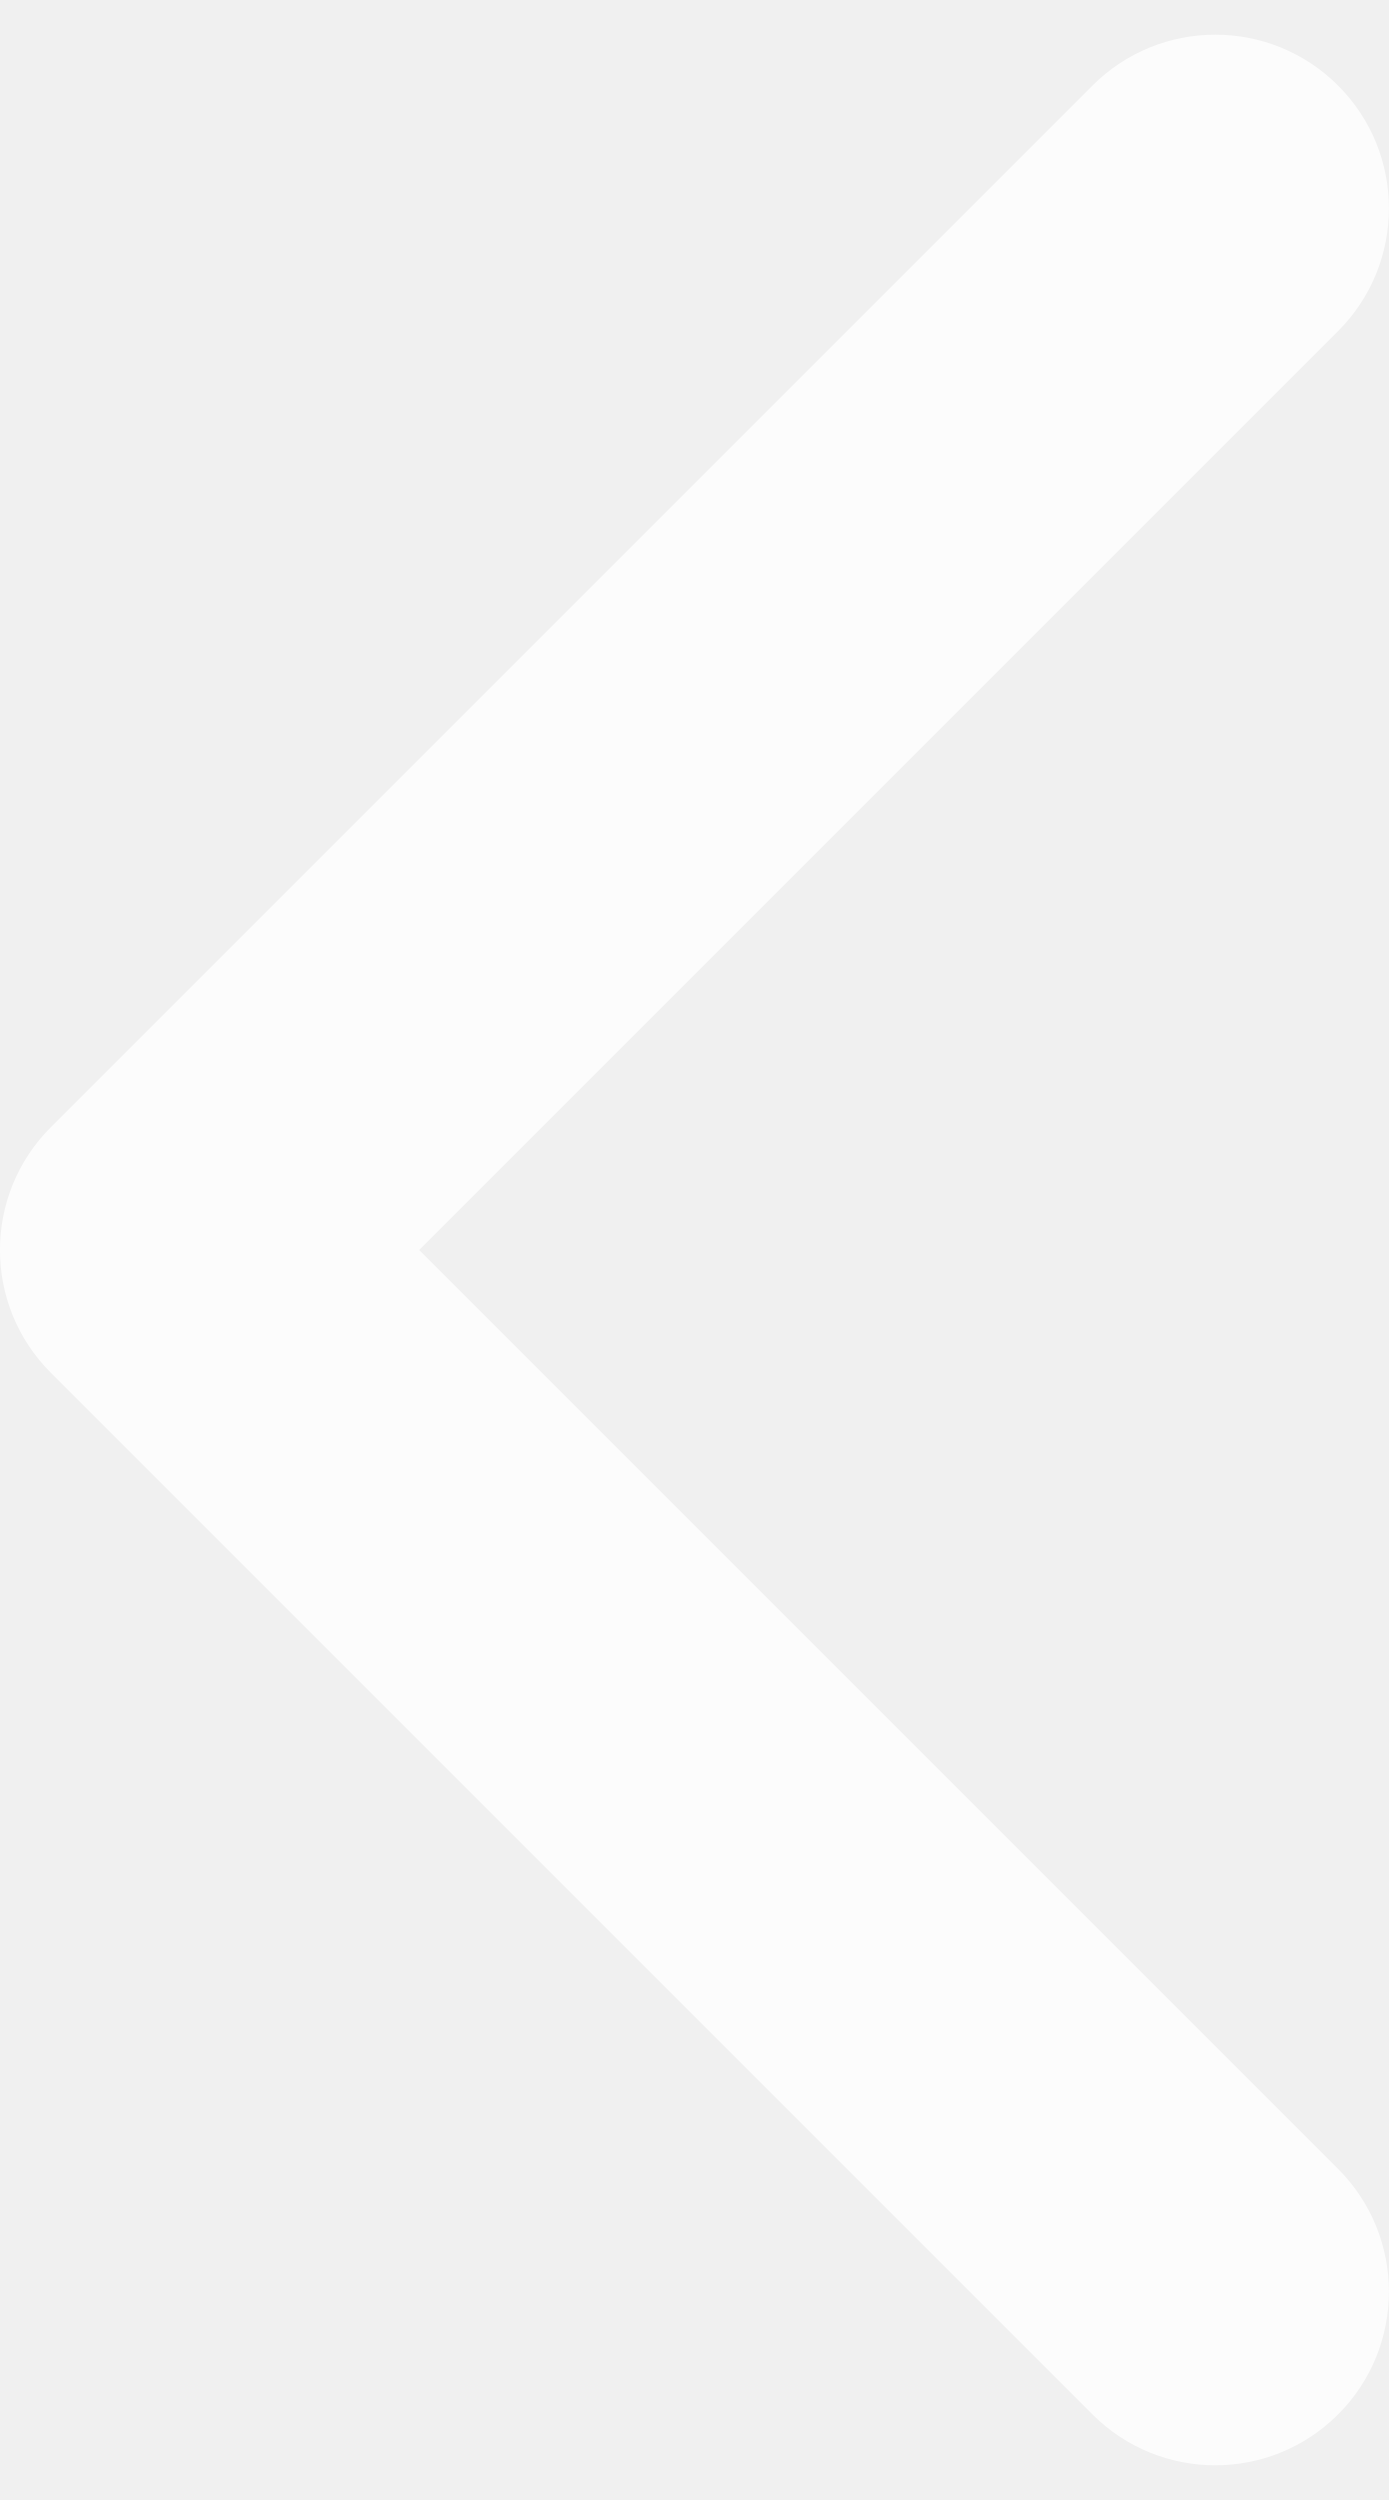
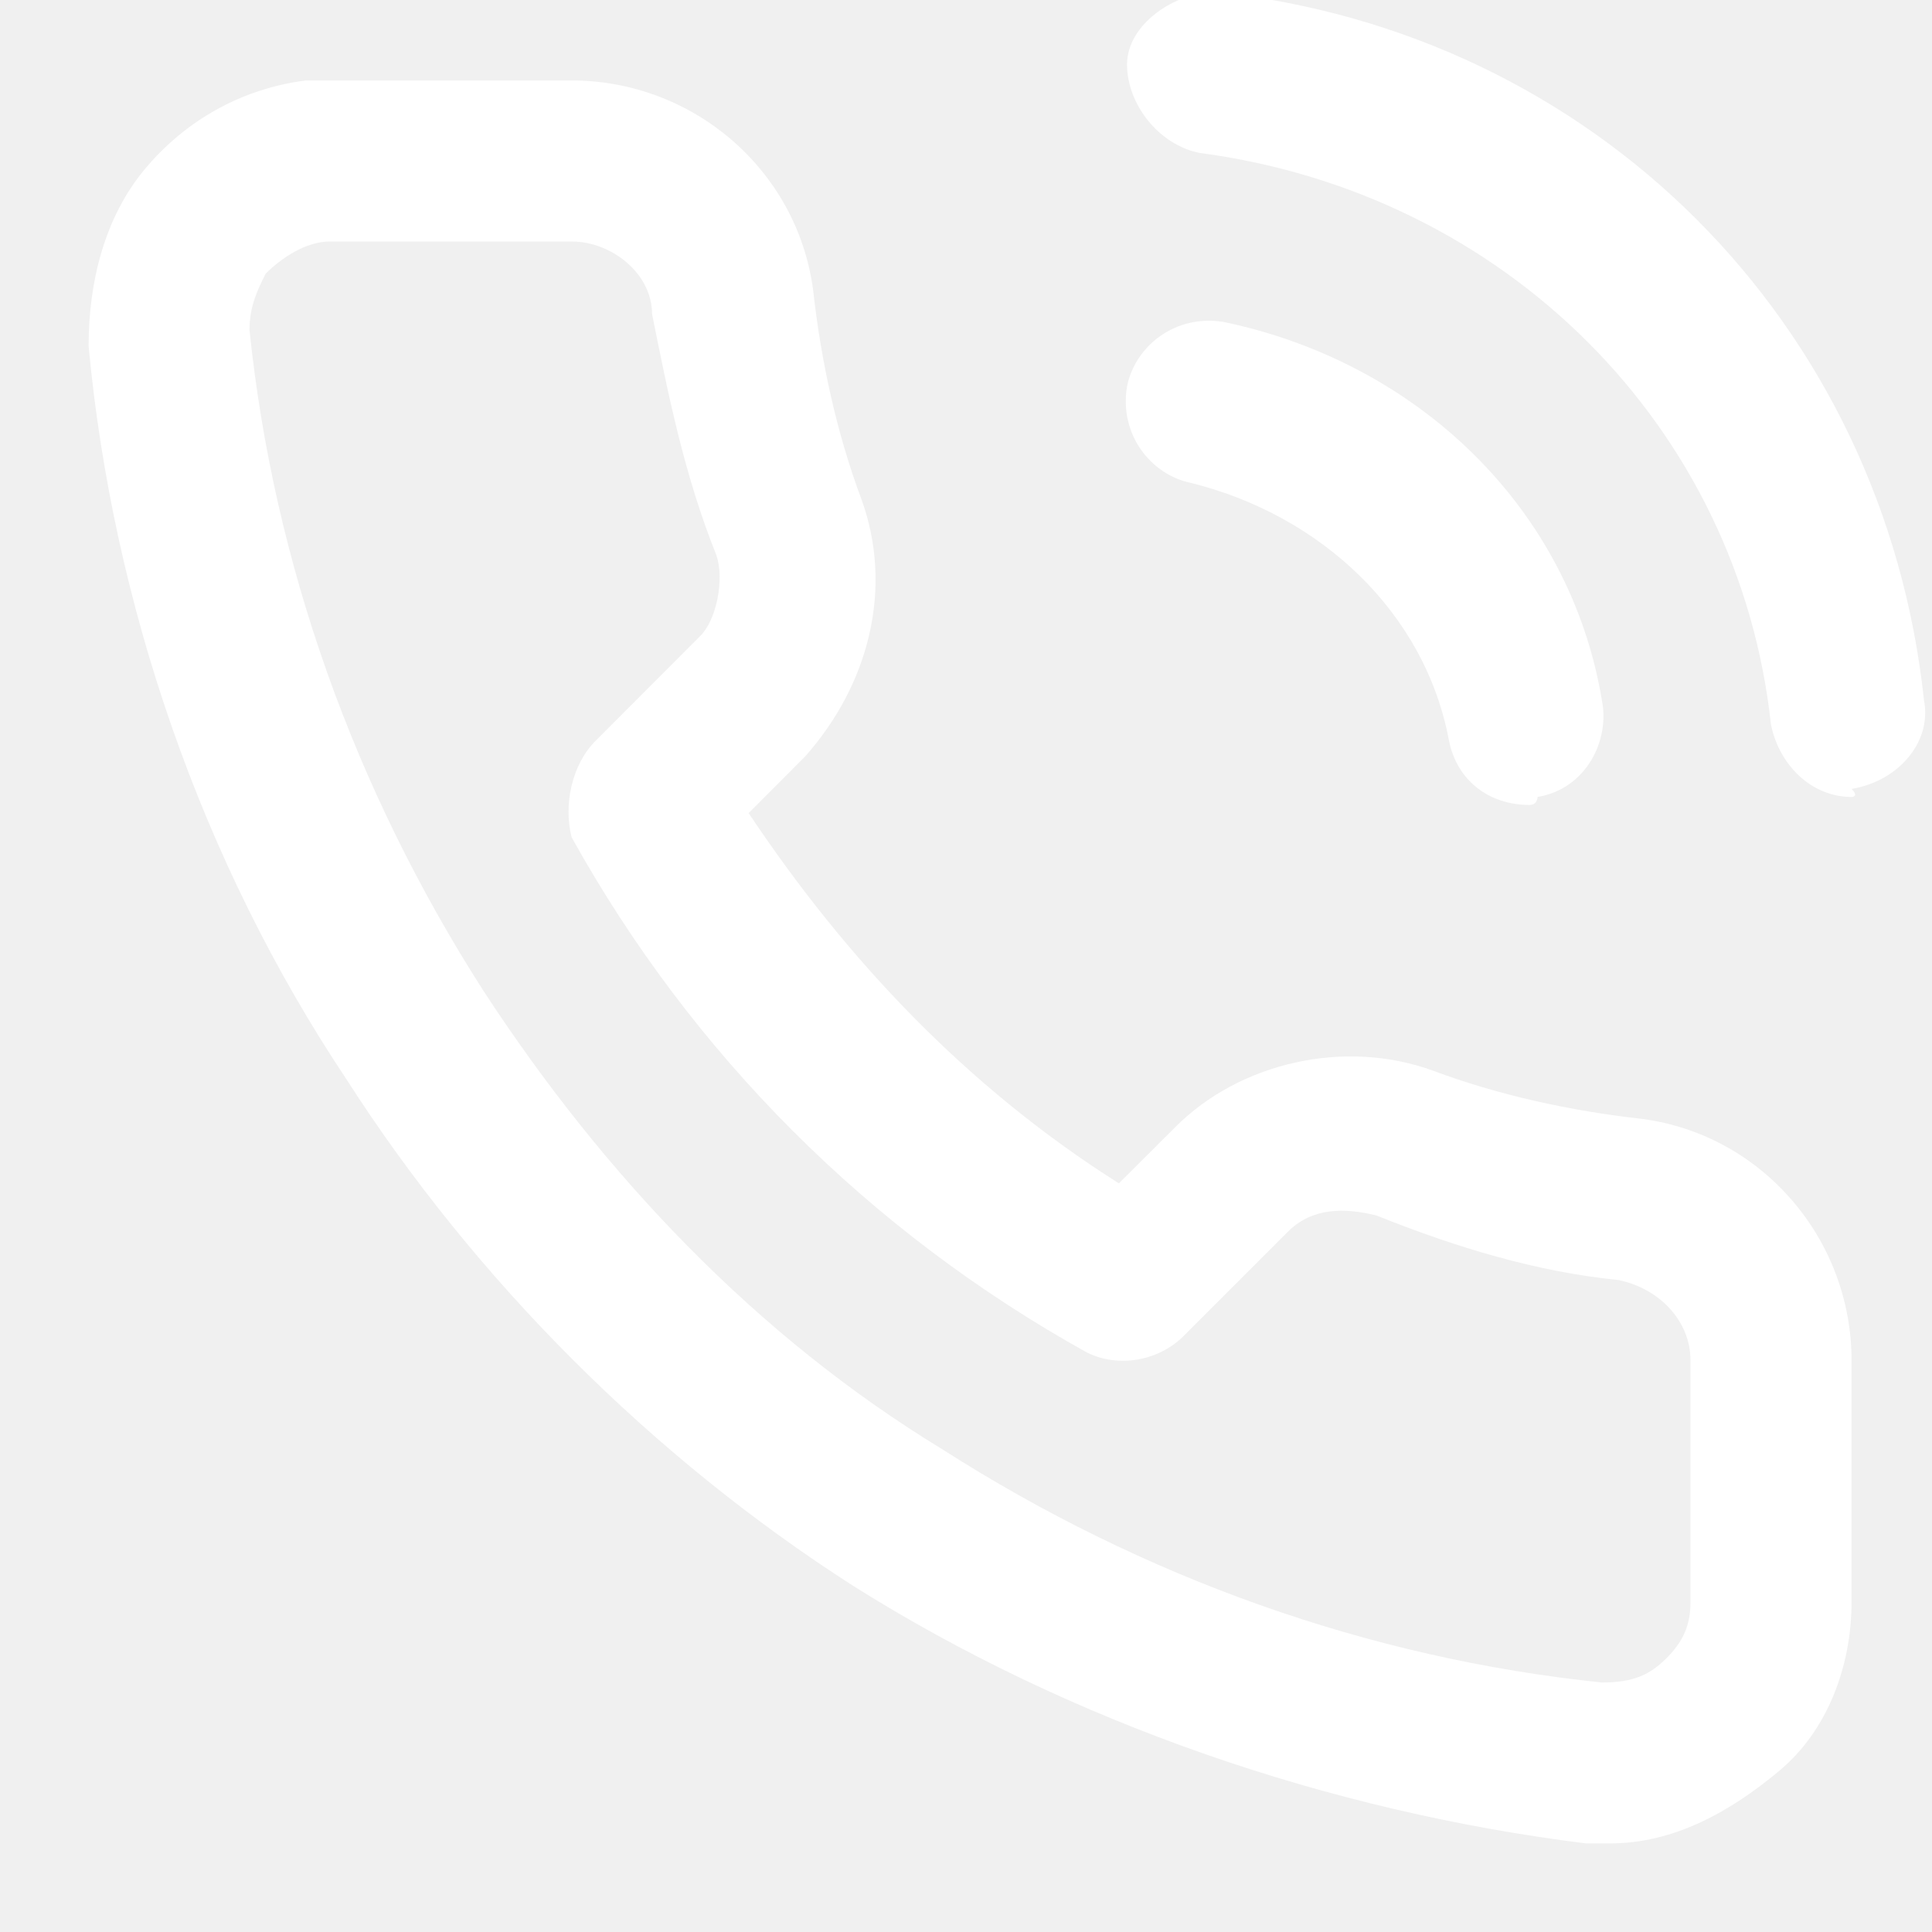
- <svg xmlns="http://www.w3.org/2000/svg" width="10" height="18" fill="none">
-   <path fill-rule="evenodd" clip-rule="evenodd" d="M9.634.616a1.25 1.25 0 010 1.768L3.018 9l6.616 6.616a1.25 1.25 0 01-1.768 1.768l-7.5-7.5a1.25 1.25 0 010-1.768l7.5-7.5a1.25 1.25 0 011.768 0z" fill="#fff" fill-opacity=".8" />
+ <svg xmlns="http://www.w3.org/2000/svg" width="14" height="14" viewBox="0 0 14 14" fill="none">
+   <path d="M11.667 13.358C11.608 13.358 11.55 13.358 11.492 13.358C9.625 13.125 7.758 12.483 6.183 11.492C4.725 10.558 3.442 9.275 2.508 7.817C1.458 6.242 0.817 4.375 0.642 2.508C0.642 2.042 0.758 1.575 1.05 1.225C1.342 0.875 1.75 0.642 2.217 0.583C2.275 0.583 2.333 0.583 2.392 0.583H4.142C5.017 0.583 5.775 1.225 5.892 2.1C5.95 2.625 6.067 3.15 6.242 3.617C6.475 4.258 6.3 4.958 5.833 5.483L5.425 5.892C6.125 6.942 7 7.875 8.108 8.575L8.517 8.167C8.983 7.7 9.742 7.525 10.383 7.758C10.85 7.933 11.375 8.05 11.9 8.108C12.775 8.225 13.417 8.983 13.417 9.858V11.608C13.417 12.075 13.242 12.542 12.892 12.833C12.542 13.125 12.133 13.358 11.667 13.358ZM4.142 1.75H2.392C2.217 1.75 2.042 1.867 1.925 1.983C1.867 2.1 1.808 2.217 1.808 2.392C1.983 4.083 2.567 5.717 3.5 7.175C4.375 8.517 5.483 9.683 6.825 10.5C8.283 11.433 9.917 12.017 11.608 12.192C11.842 12.192 11.958 12.133 12.075 12.017C12.192 11.9 12.25 11.783 12.25 11.608V9.858C12.25 9.567 12.017 9.333 11.725 9.275C11.142 9.217 10.558 9.042 9.975 8.808C9.742 8.75 9.508 8.75 9.333 8.925L8.575 9.683C8.4 9.858 8.108 9.917 7.875 9.8C6.3 8.925 5.017 7.642 4.142 6.067C4.083 5.833 4.142 5.542 4.317 5.367L5.075 4.608C5.192 4.492 5.25 4.2 5.192 4.025C4.958 3.442 4.842 2.858 4.725 2.275C4.725 1.983 4.433 1.75 4.142 1.75ZM11.083 5.833C10.792 5.833 10.558 5.658 10.5 5.367C10.325 4.433 9.567 3.733 8.633 3.5C8.342 3.442 8.108 3.15 8.167 2.8C8.225 2.508 8.517 2.275 8.867 2.333C10.267 2.625 11.375 3.675 11.608 5.075C11.667 5.367 11.492 5.717 11.142 5.775C11.142 5.775 11.142 5.833 11.083 5.833ZM13.417 5.775C13.125 5.775 12.892 5.542 12.833 5.25C12.6 3.092 10.908 1.4 8.692 1.108C8.4 1.05 8.167 0.758 8.167 0.467C8.167 0.175 8.517 -0.058 8.808 -0.058C11.55 0.233 13.65 2.333 13.942 5.075C14 5.367 13.767 5.658 13.417 5.717C13.475 5.775 13.417 5.775 13.417 5.775Z" fill="white" />
</svg>
